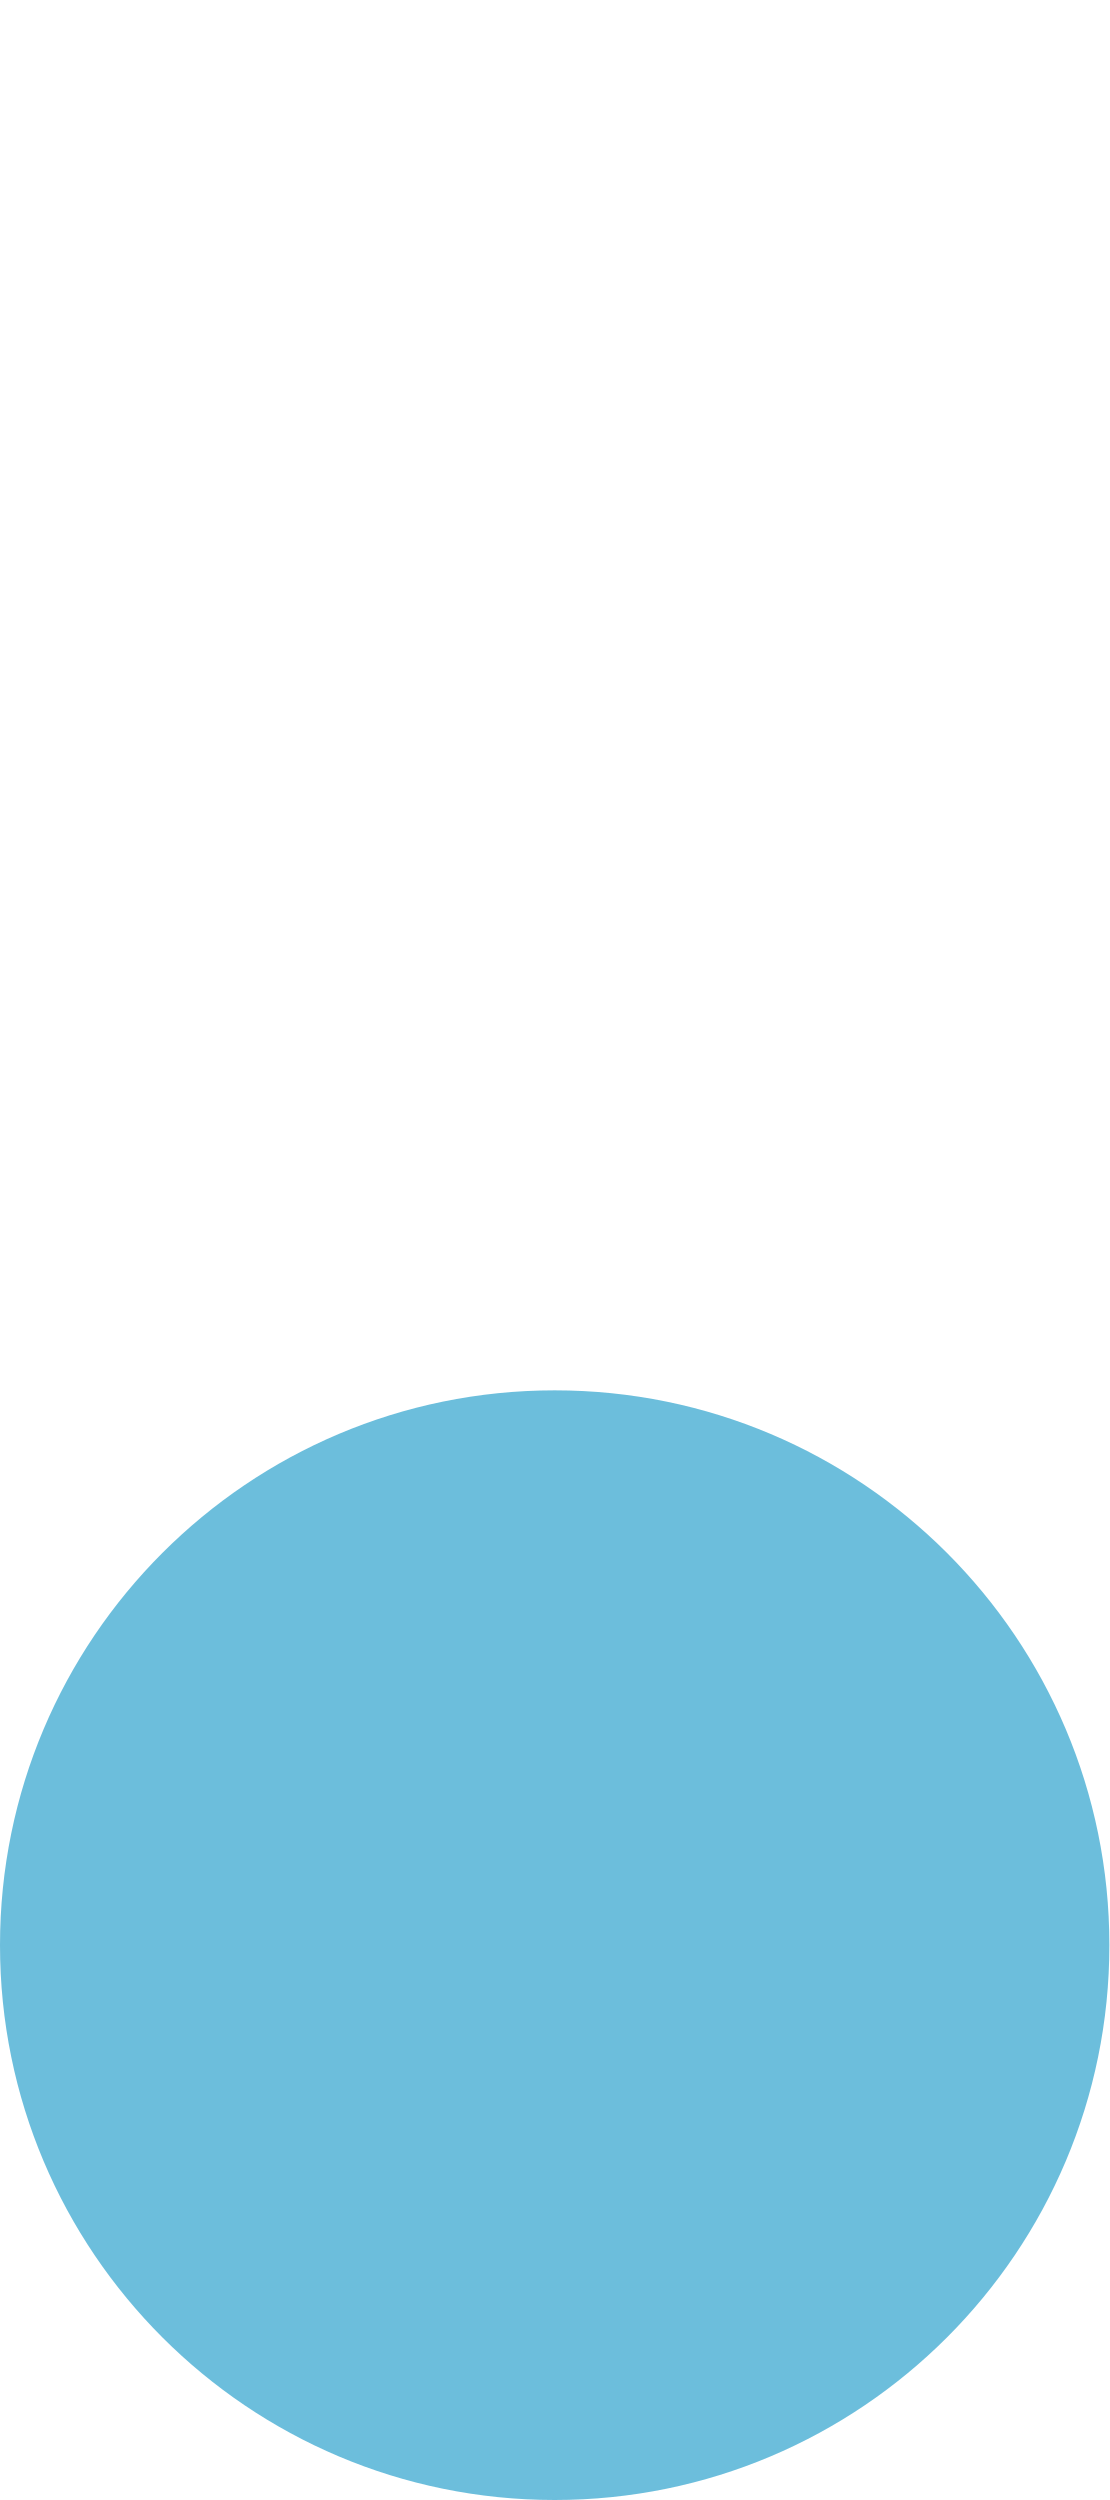
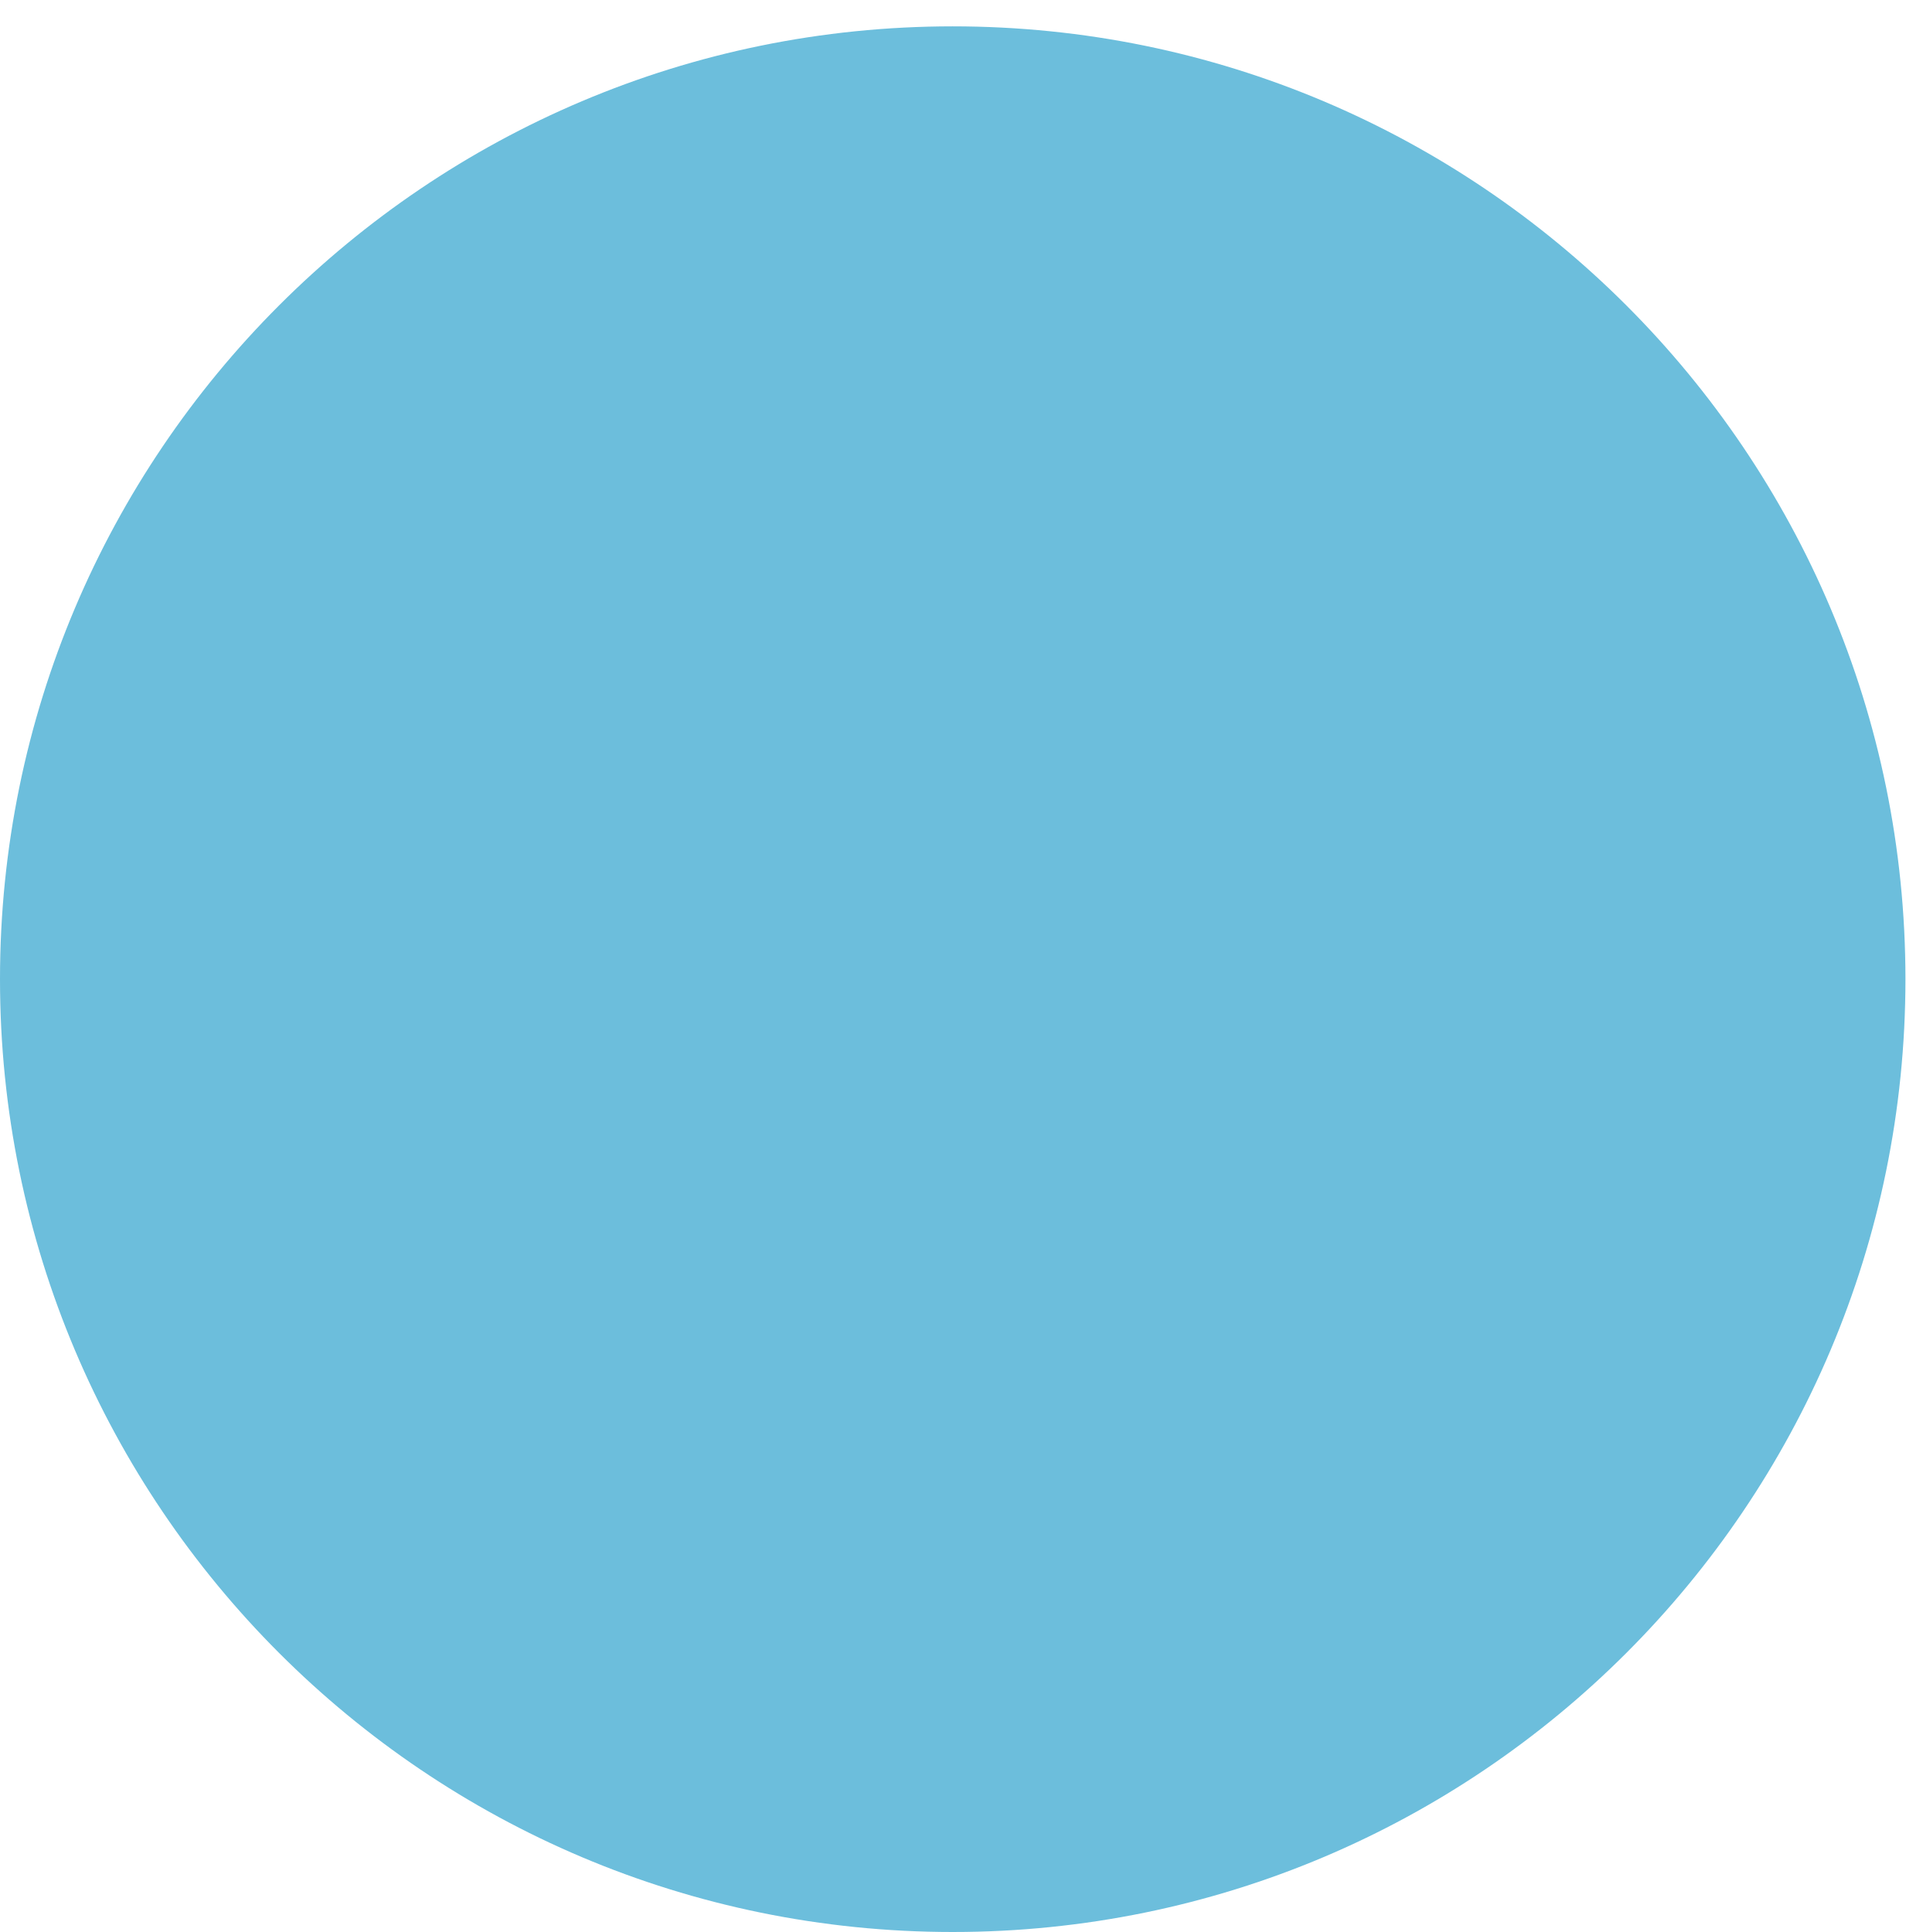
- <svg xmlns="http://www.w3.org/2000/svg" width="71" height="160" viewBox="0 0 71 160" fill="none">
-   <path d="M71 124.491C71 144.102 55.106 160 35.5 160C15.894 160 0 144.102 0 124.491C0 104.88 15.894 88.982 35.5 88.982C55.106 88.982 71 104.88 71 124.491Z" fill="#6CBEDC" />
+ <svg xmlns="http://www.w3.org/2000/svg" width="71" height="72" viewBox="0 0 71 72" fill="none">
+   <path d="M71 36.491C71 56.102 55.106 72 35.5 72C15.894 72 0 56.102 0 36.491C0 16.88 15.894 0.982 35.5 0.982C55.106 0.982 71 16.88 71 36.491Z" fill="#6CBEDC" />
</svg>
